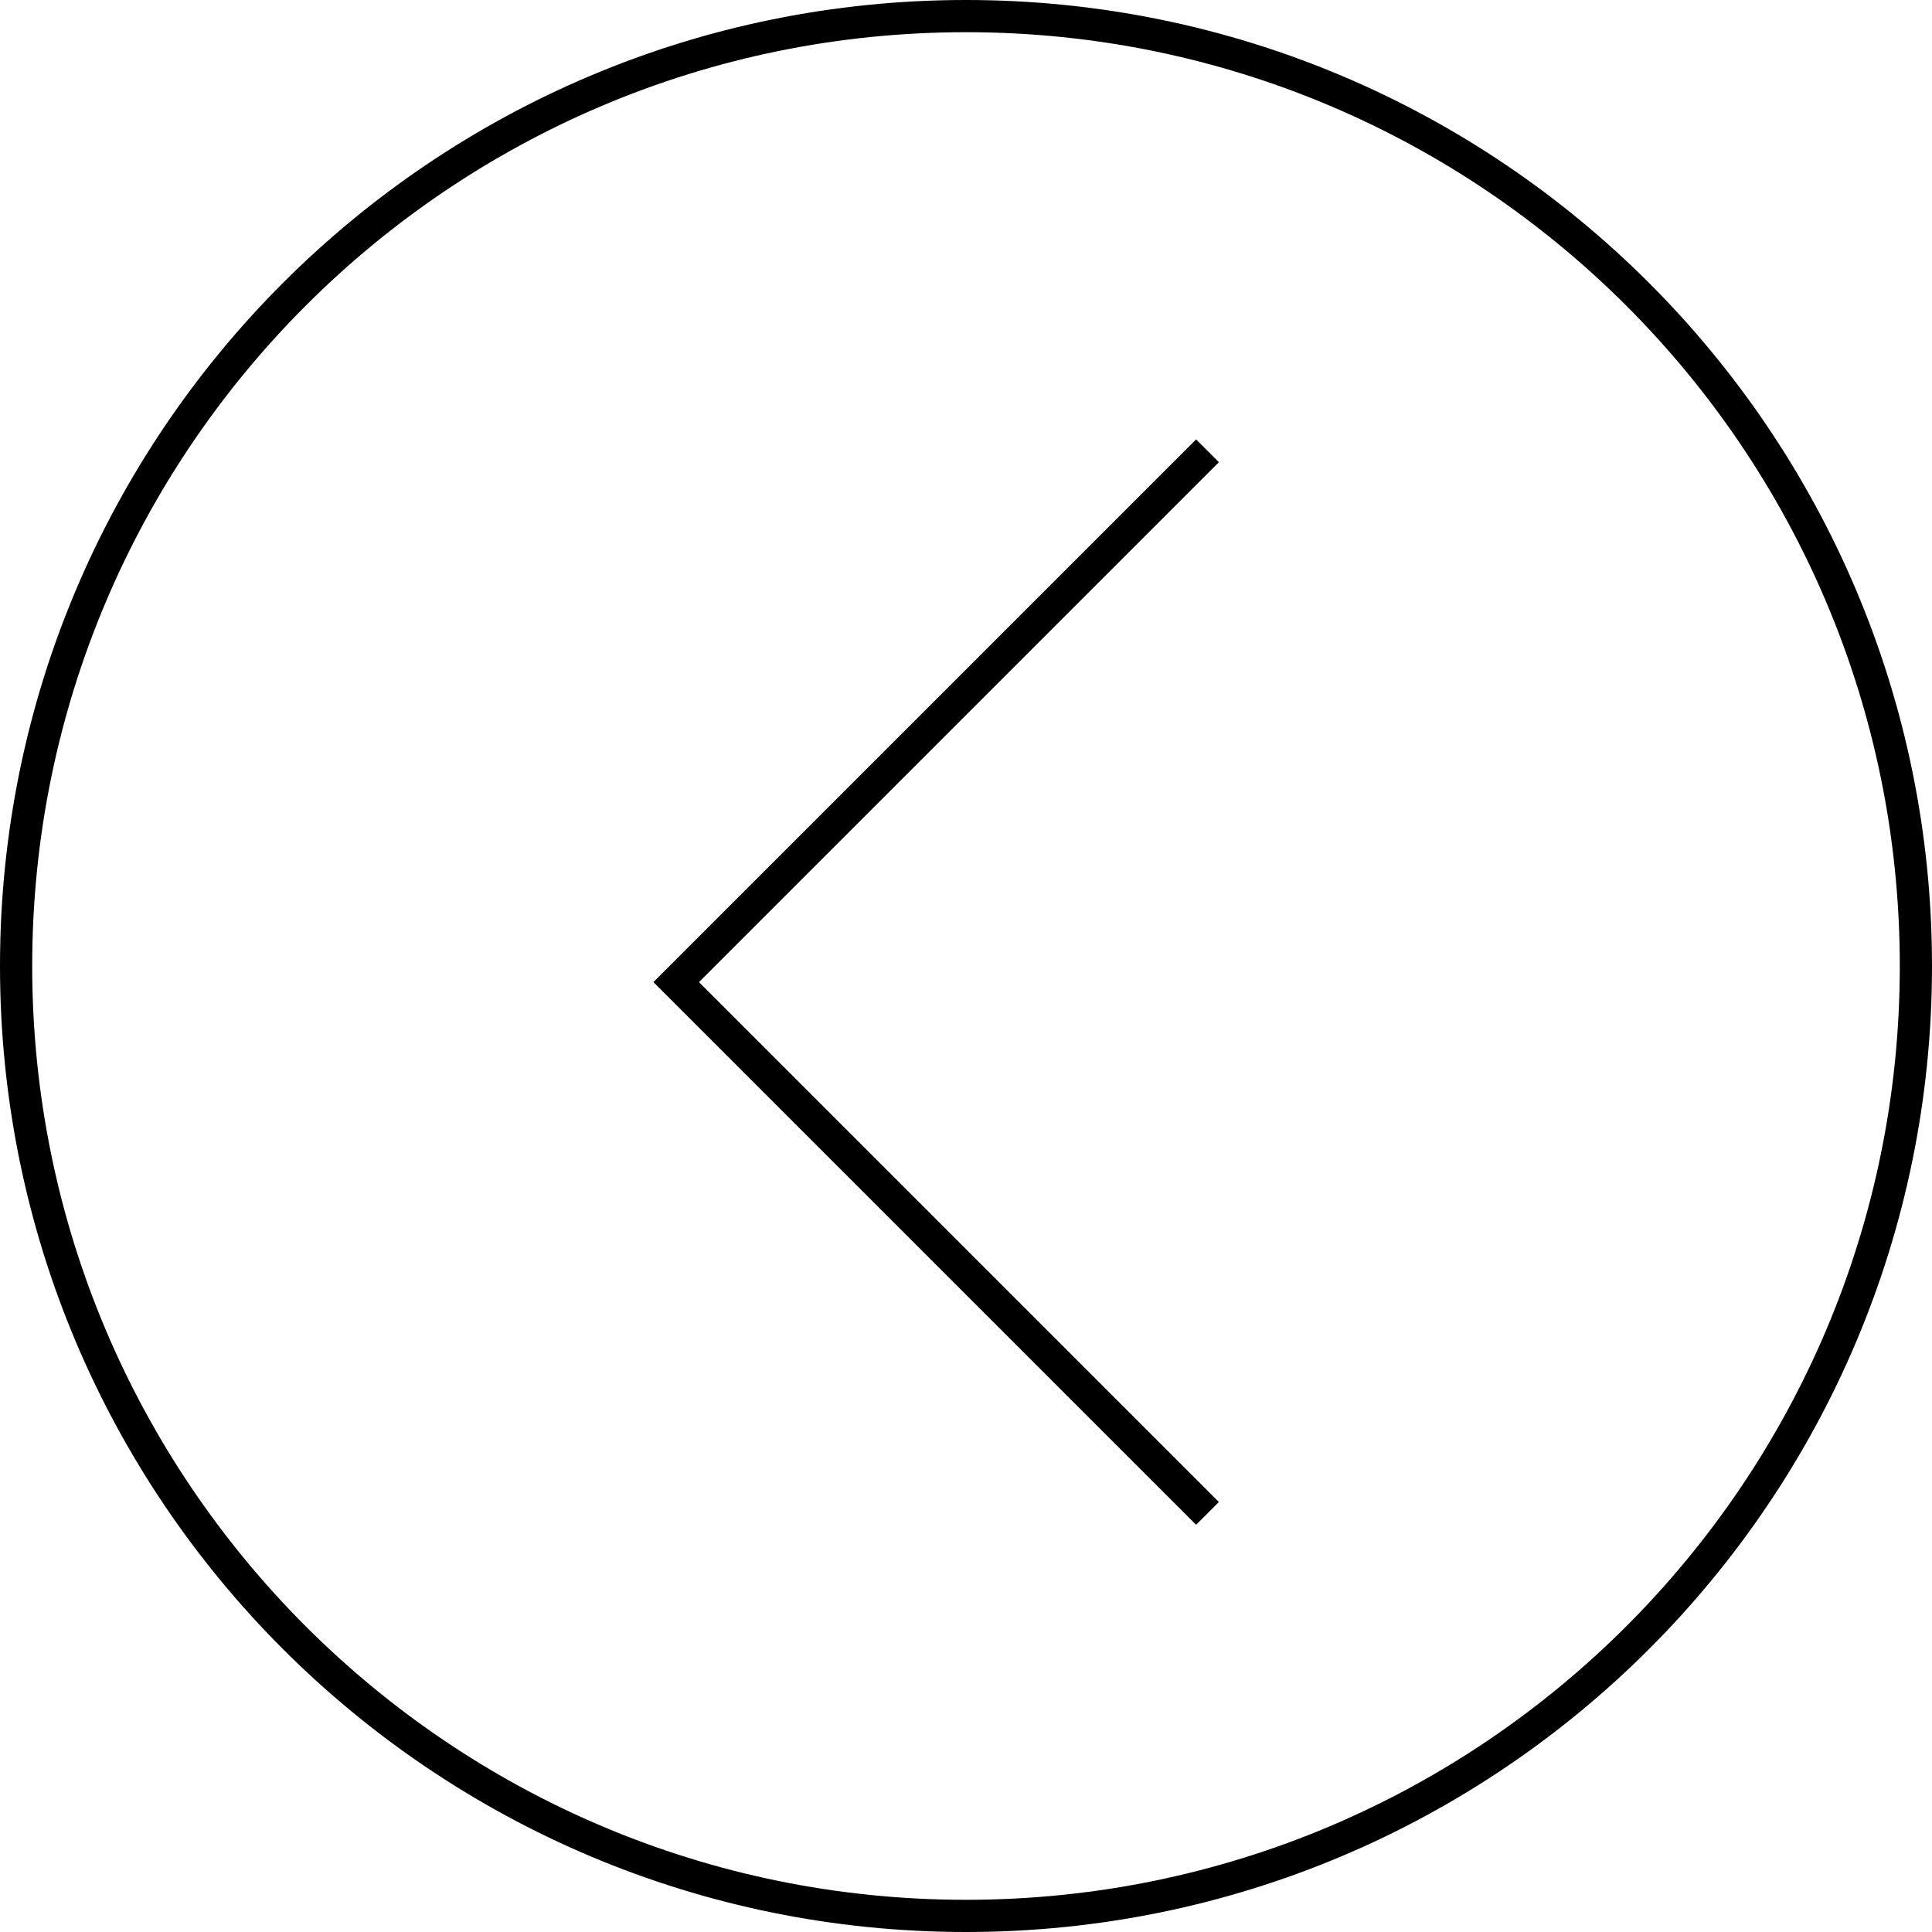
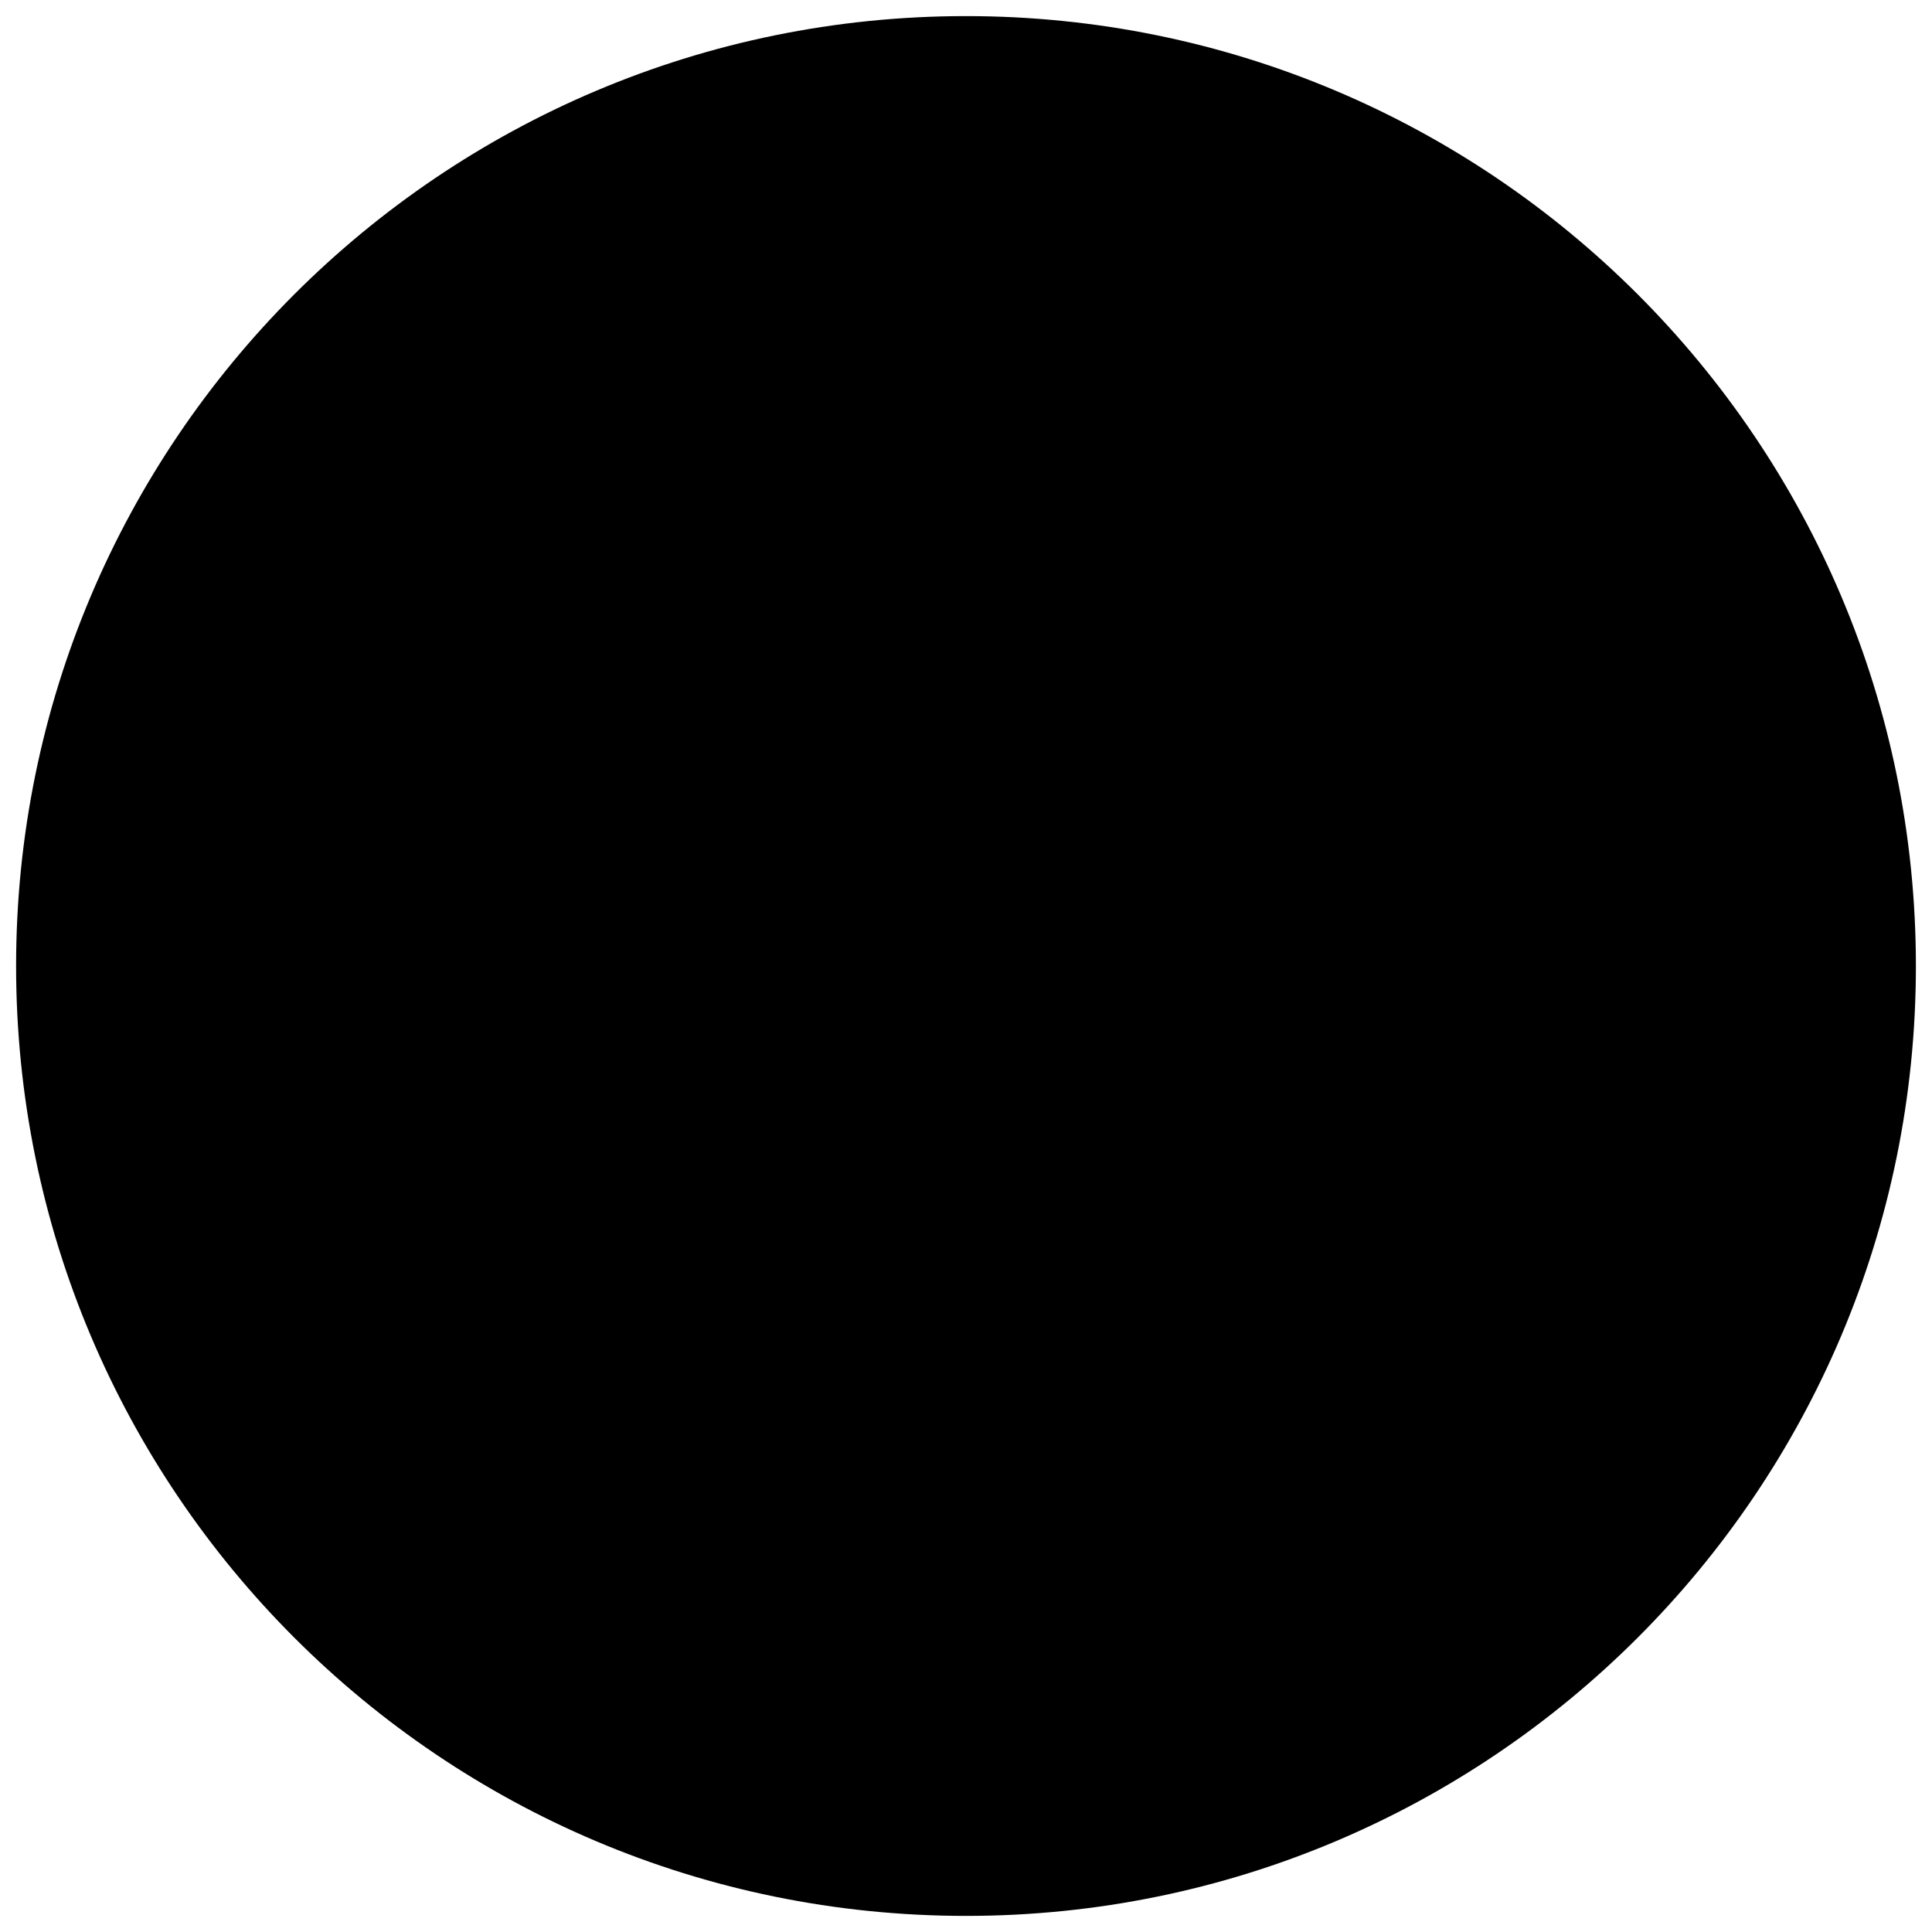
- <svg xmlns="http://www.w3.org/2000/svg" width="60" height="60" viewBox="0 0 60 60" fill="none">
-   <rect x="-0.5" y="0.5" width="59" height="59" rx="29.5" transform="matrix(-1 0 0 1 59 0)" stroke="black" />
-   <path d="M37.5 47L21 30.5L37.5 14" stroke="black" />
+ <svg xmlns="http://www.w3.org/2000/svg" width="60" height="60" viewBox="0 0 60 60">
+   <rect x="-0.5" y="0.5" width="59" height="59" rx="29.5" transform="matrix(-1 0 0 1 59 0)" />
+   <path d="M37.5 47L21 30.5L37.5 14" />
</svg>
